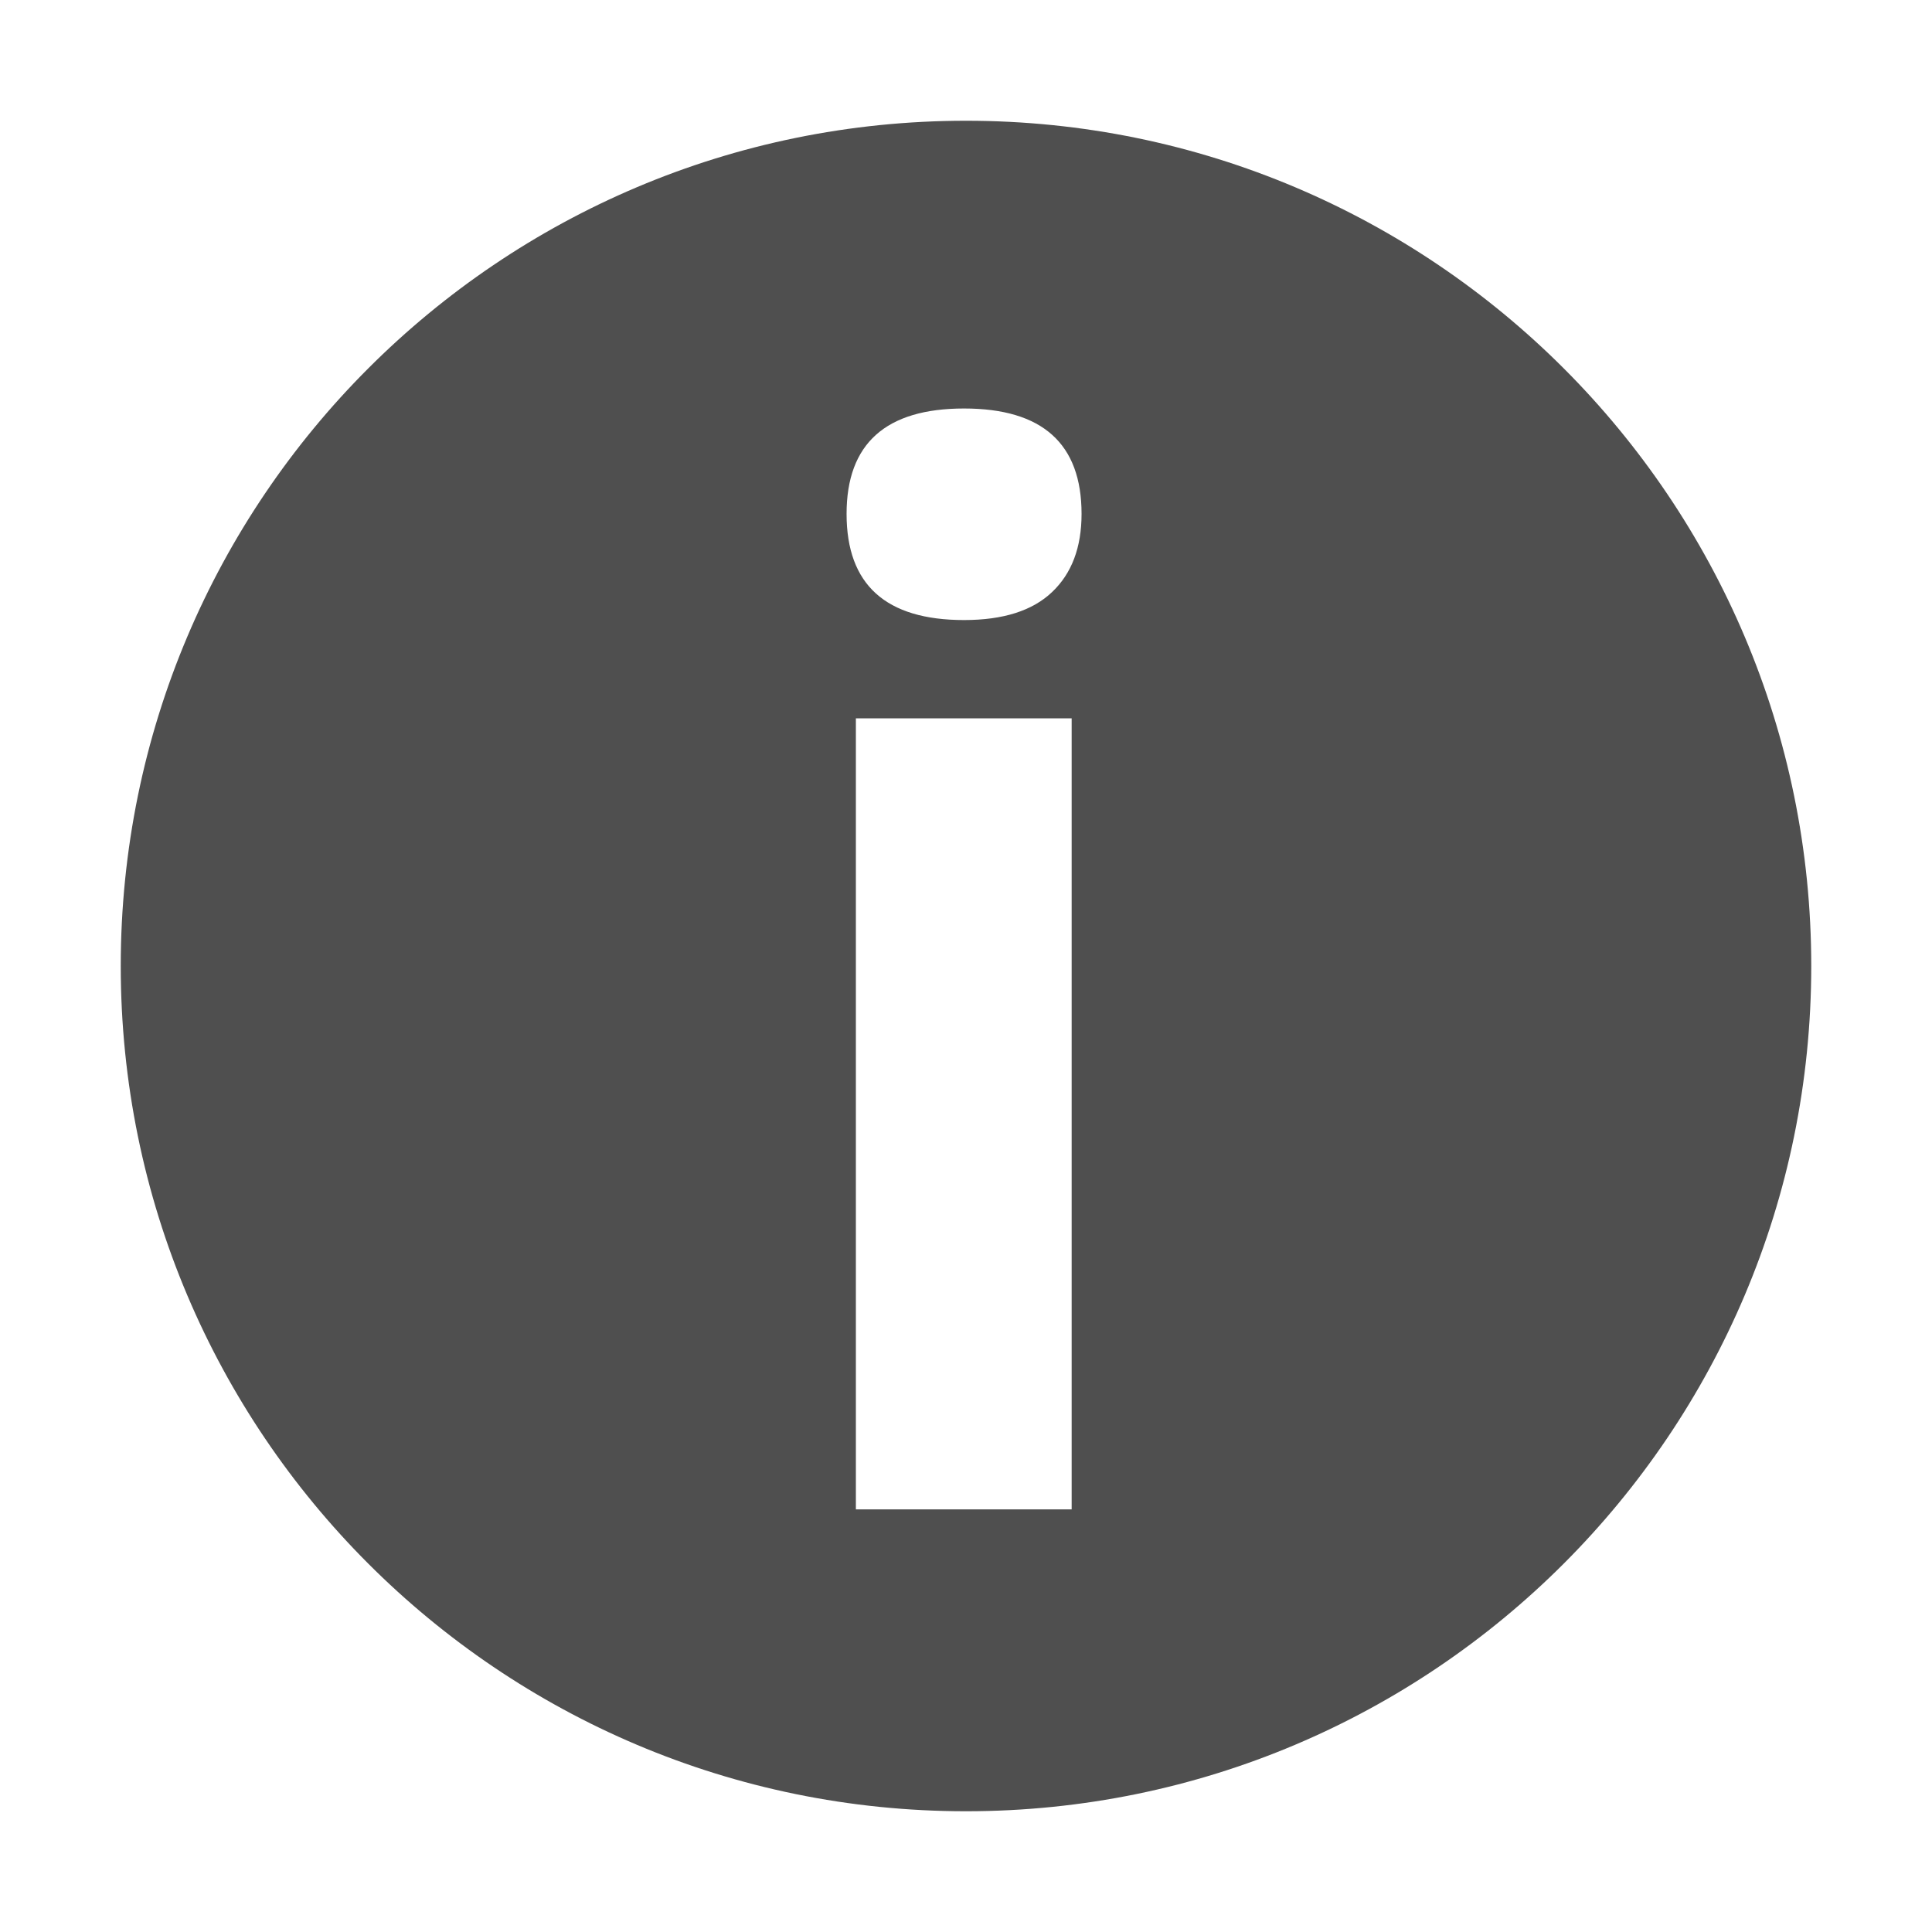
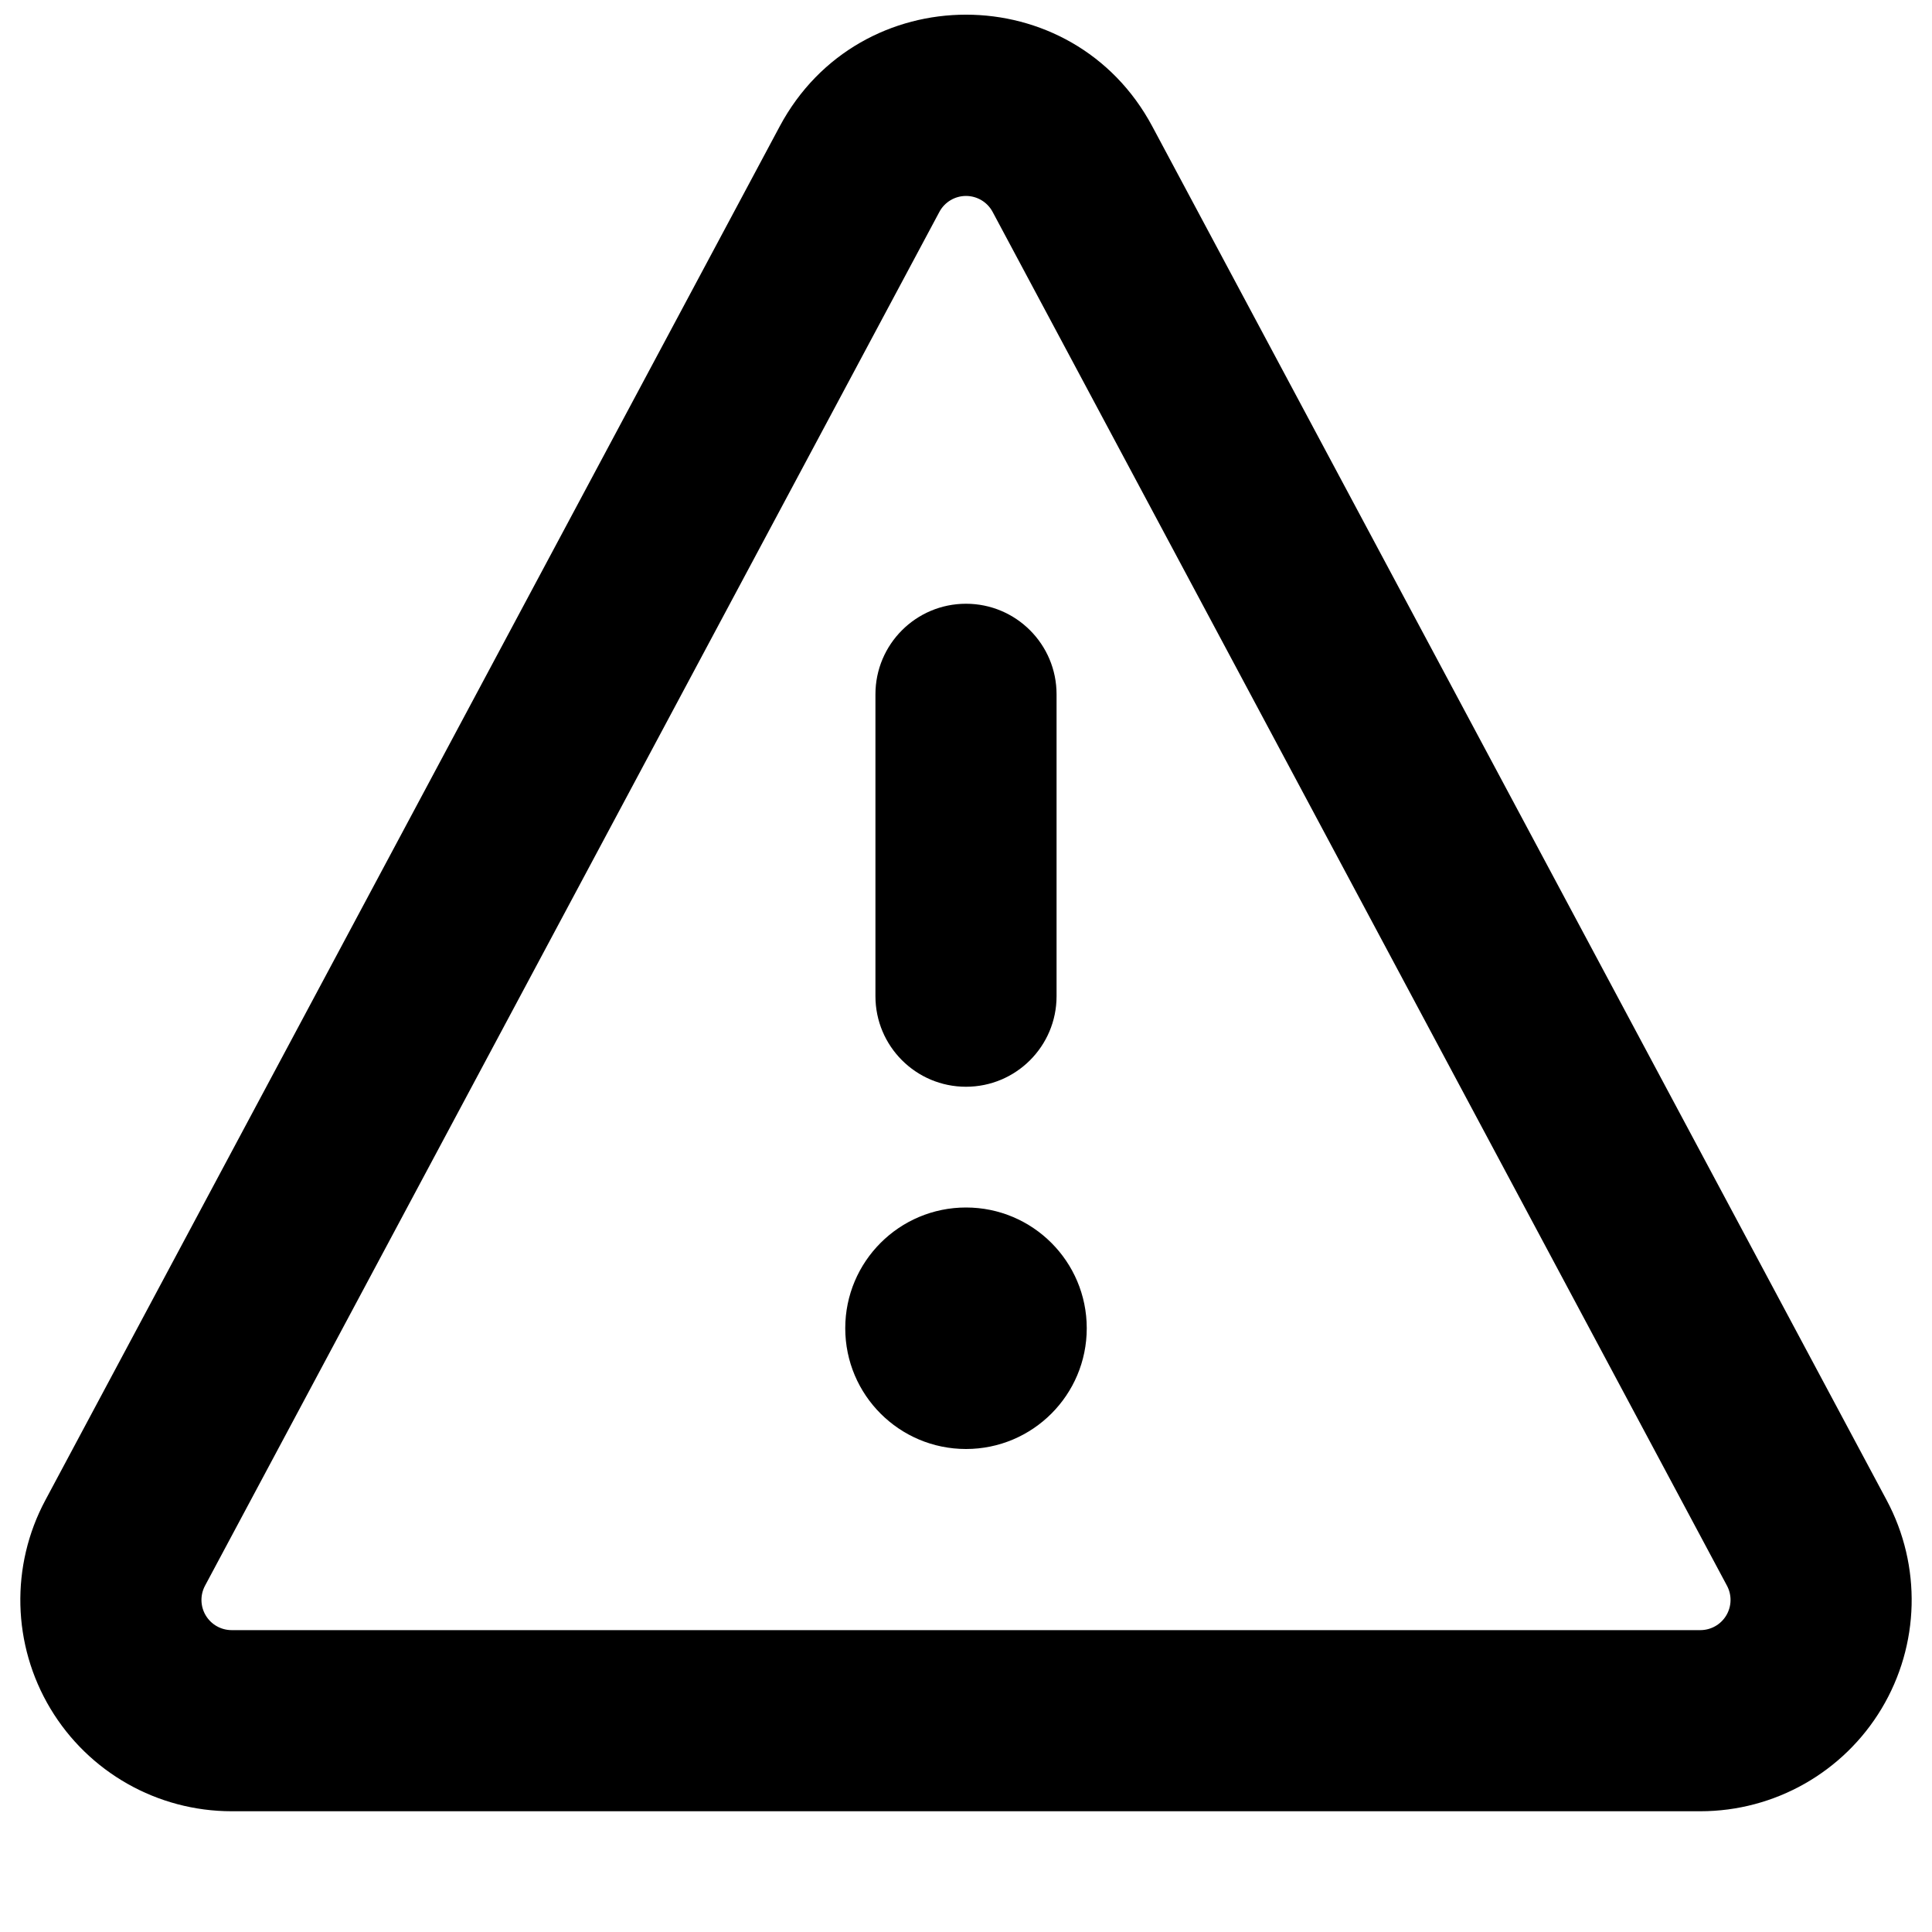
- <svg xmlns="http://www.w3.org/2000/svg" version="1.1" x="0" y="0" width="100%" height="100%" viewBox="0, 0, 16, 16">
-   <g id="Layer_1">
-     <path d="M8,1 C11.866,1 15,4.134 15,8 C15,11.866 11.866,15 8,15 C4.134,15 1,11.866 1,8 C1,4.134 4.134,1 8,1 z M8.875,5.949 L7.088,5.949 L7.088,12.5 L8.875,12.5 L8.875,5.949 z M7.984,3.383 Q7.011,3.383 7.011,4.256 Q7.011,5.135 7.984,5.135 Q8.47,5.135 8.713,4.903 Q8.957,4.672 8.957,4.256 Q8.957,3.383 7.984,3.383 z" fill="#4F4F4F" />
-   </g>
+ <svg xmlns="http://www.w3.org/2000/svg" width="16" height="16" viewBox="0 0 16 16">
+   <path fill-rule="evenodd" d="M8.22 1.754a.25.25 0 00-.44 0L1.698 13.132a.25.25 0 00.22.368h12.164a.25.25 0 00.22-.368L8.22 1.754zm-1.763-.707c.659-1.234 2.427-1.234 3.086 0l6.082 11.378A1.75 1.75 0 0114.082 15H1.918a1.75 1.75 0 01-1.543-2.575L6.457 1.047zM9 11a1 1 0 11-2 0 1 1 0 012 0zm-.25-5.25a.75.75 0 00-1.5 0v2.5a.75.75 0 001.5 0v-2.5z" />
</svg>
